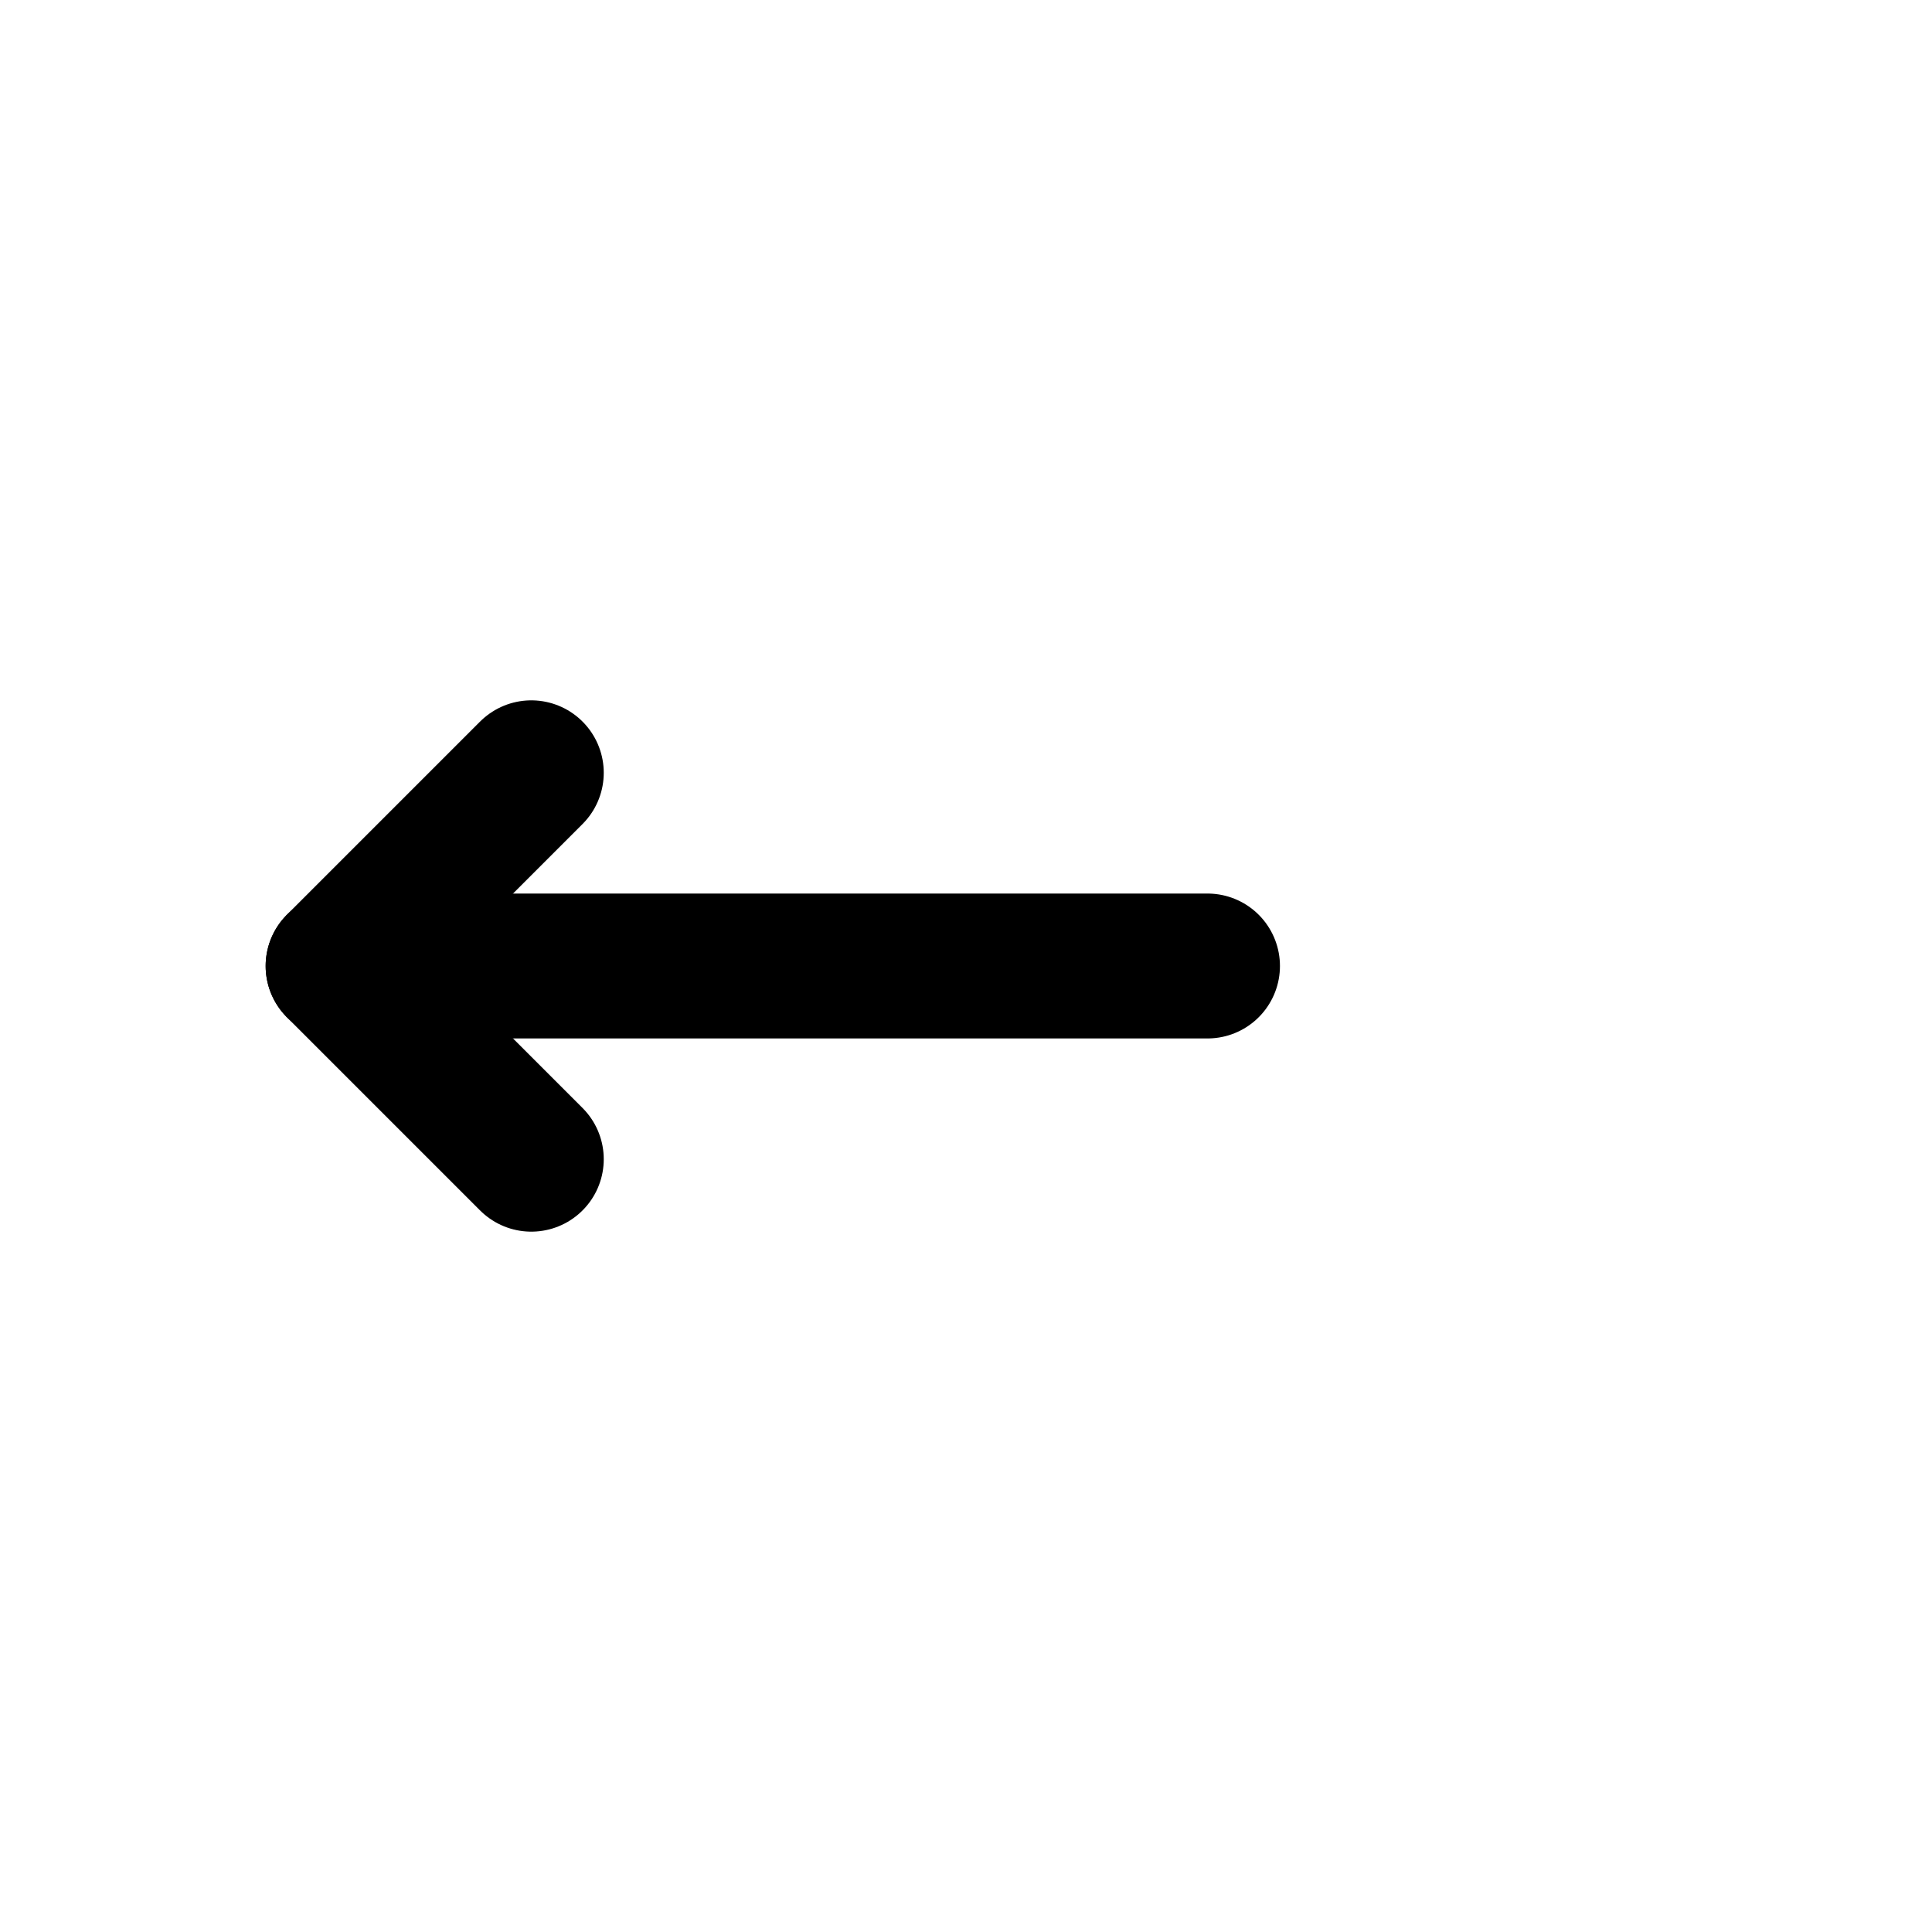
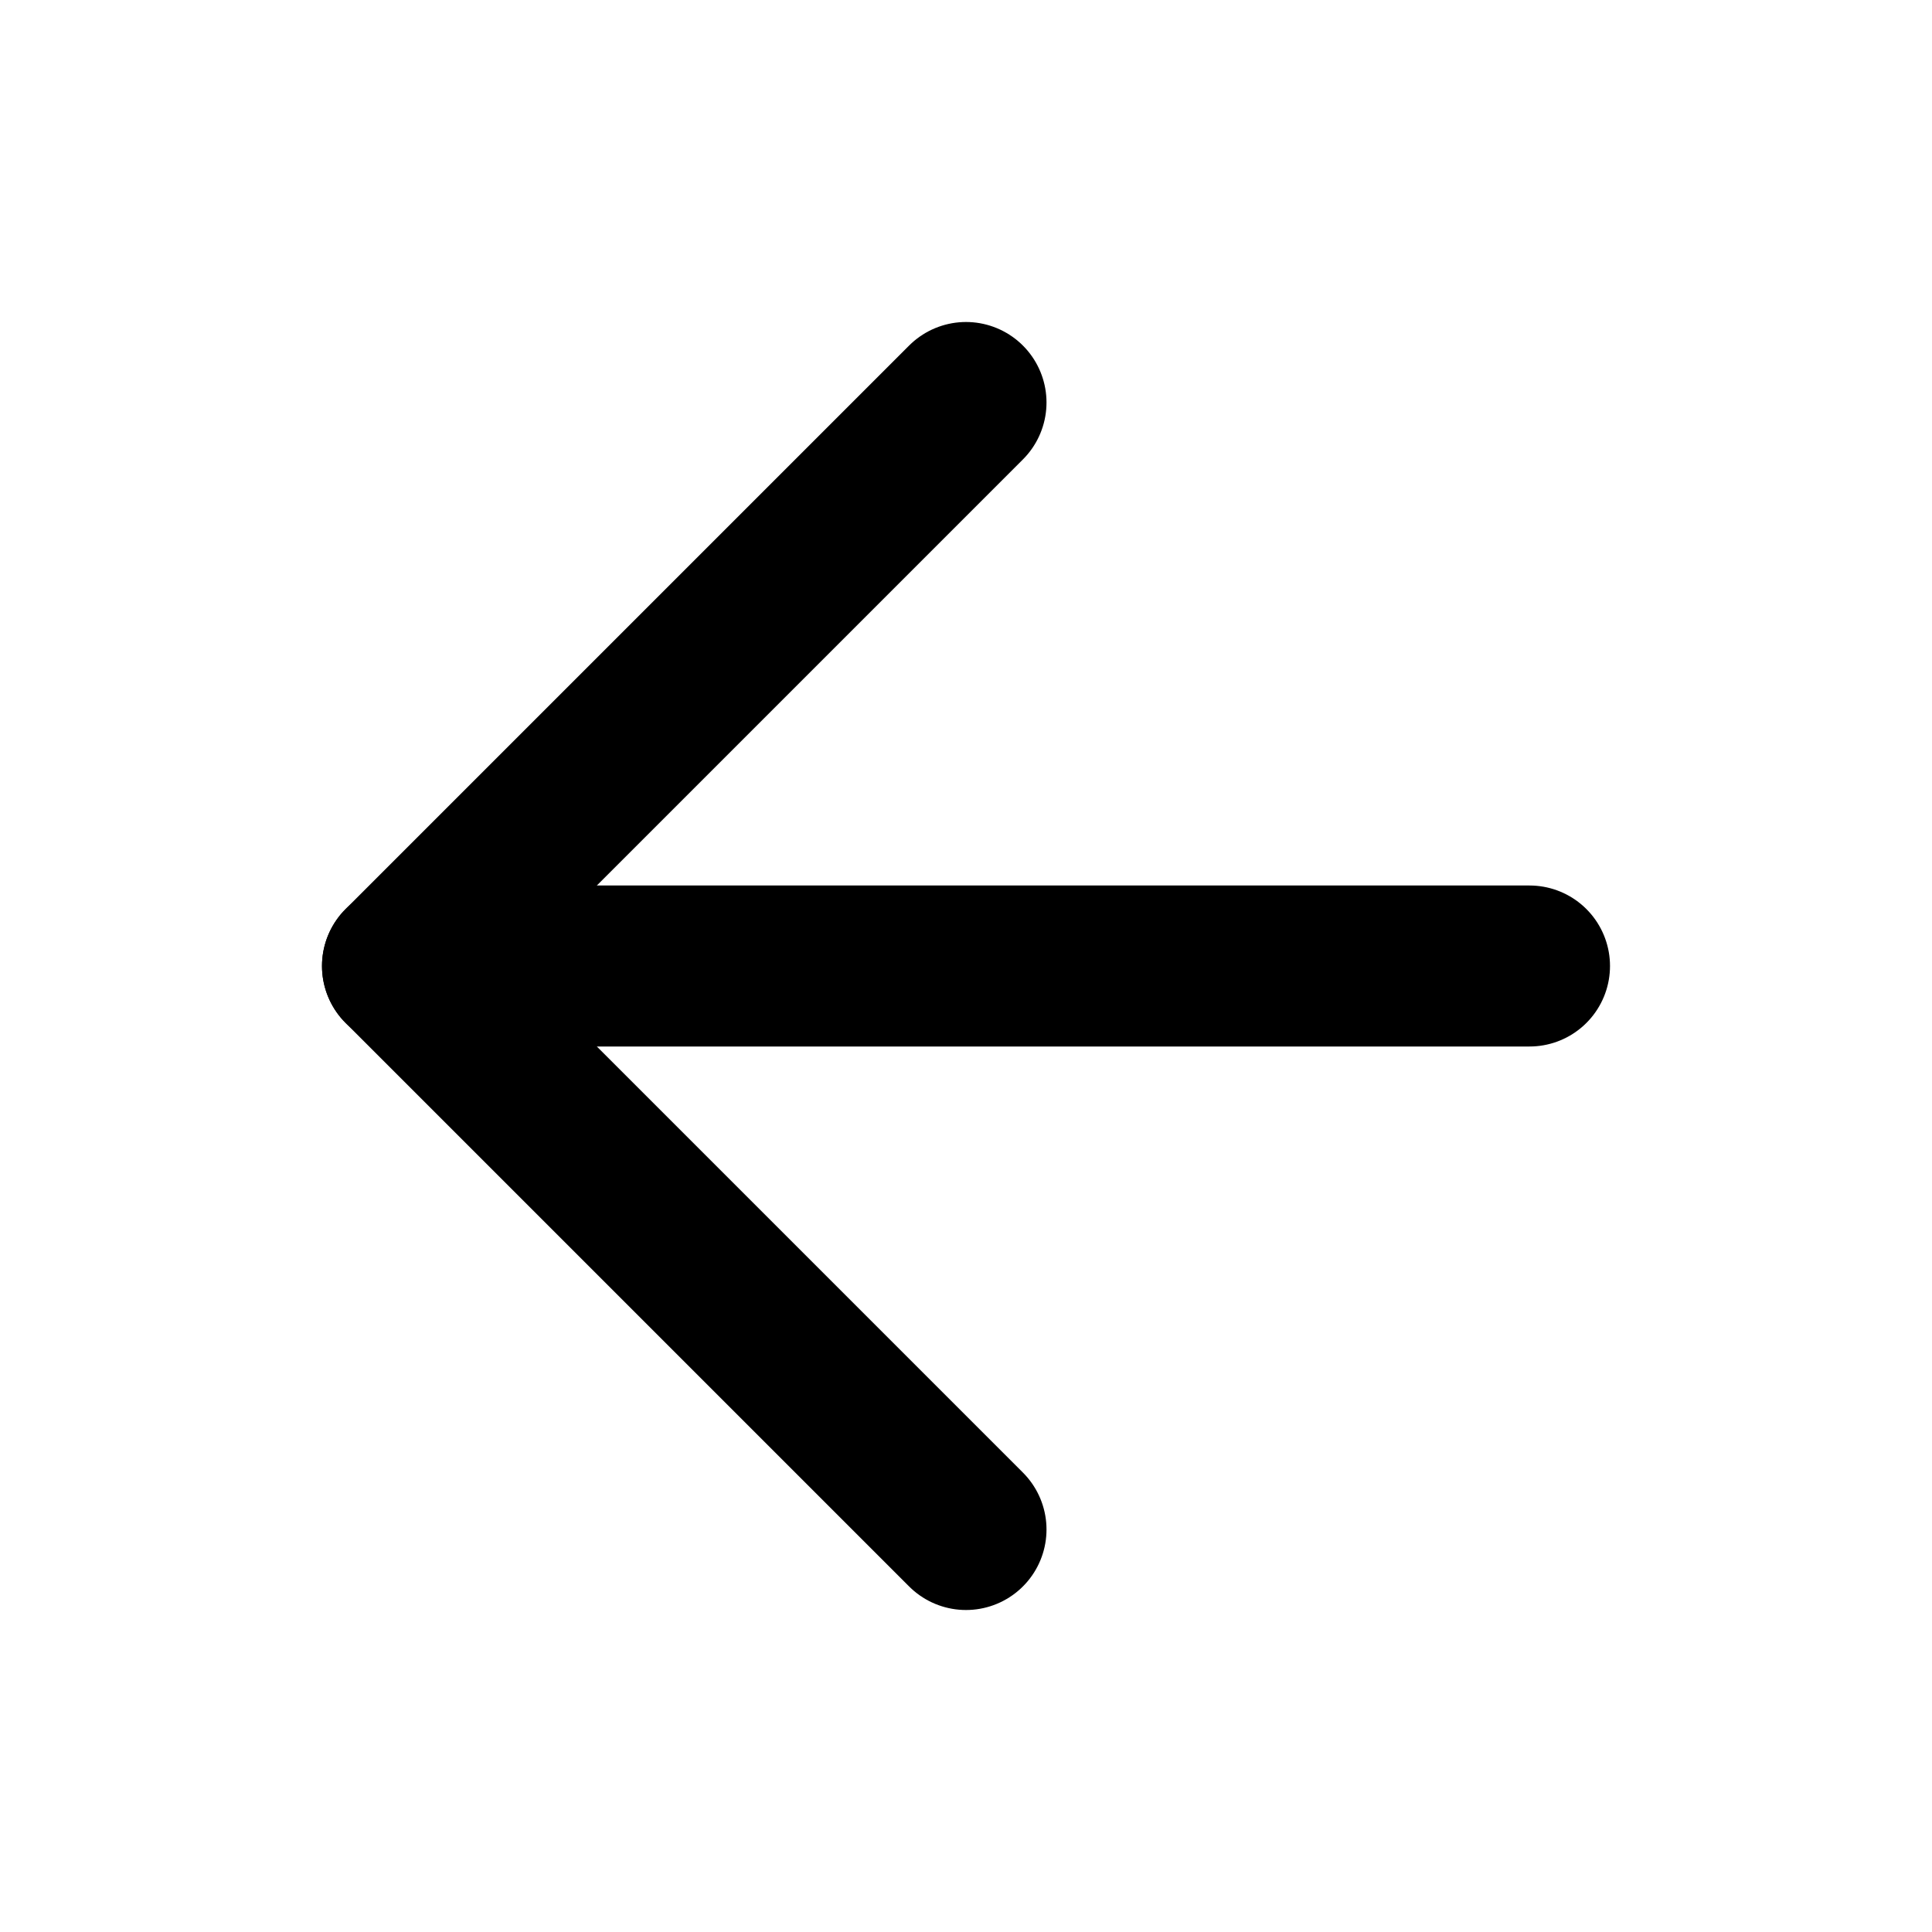
- <svg xmlns="http://www.w3.org/2000/svg" width="16" height="16" viewBox="0 0 16 16" fill="none">
-   <path d="M10 8H2.8" stroke="currentColor" stroke-width="1.2" stroke-linecap="round" stroke-linejoin="round" />
-   <path d="M4.4 6.4L2.8 8L4.4 9.6" stroke="currentColor" stroke-width="1.2" stroke-linecap="round" stroke-linejoin="round" />
+ <svg xmlns="http://www.w3.org/2000/svg" width="24" height="24" viewBox="0 0 24 24" fill="none" stroke="currentColor" stroke-width="2" stroke-linecap="round" stroke-linejoin="round">
+   <path d="m12 19-7-7 7-7" />
+   <path d="M19 12H5" />
</svg>
